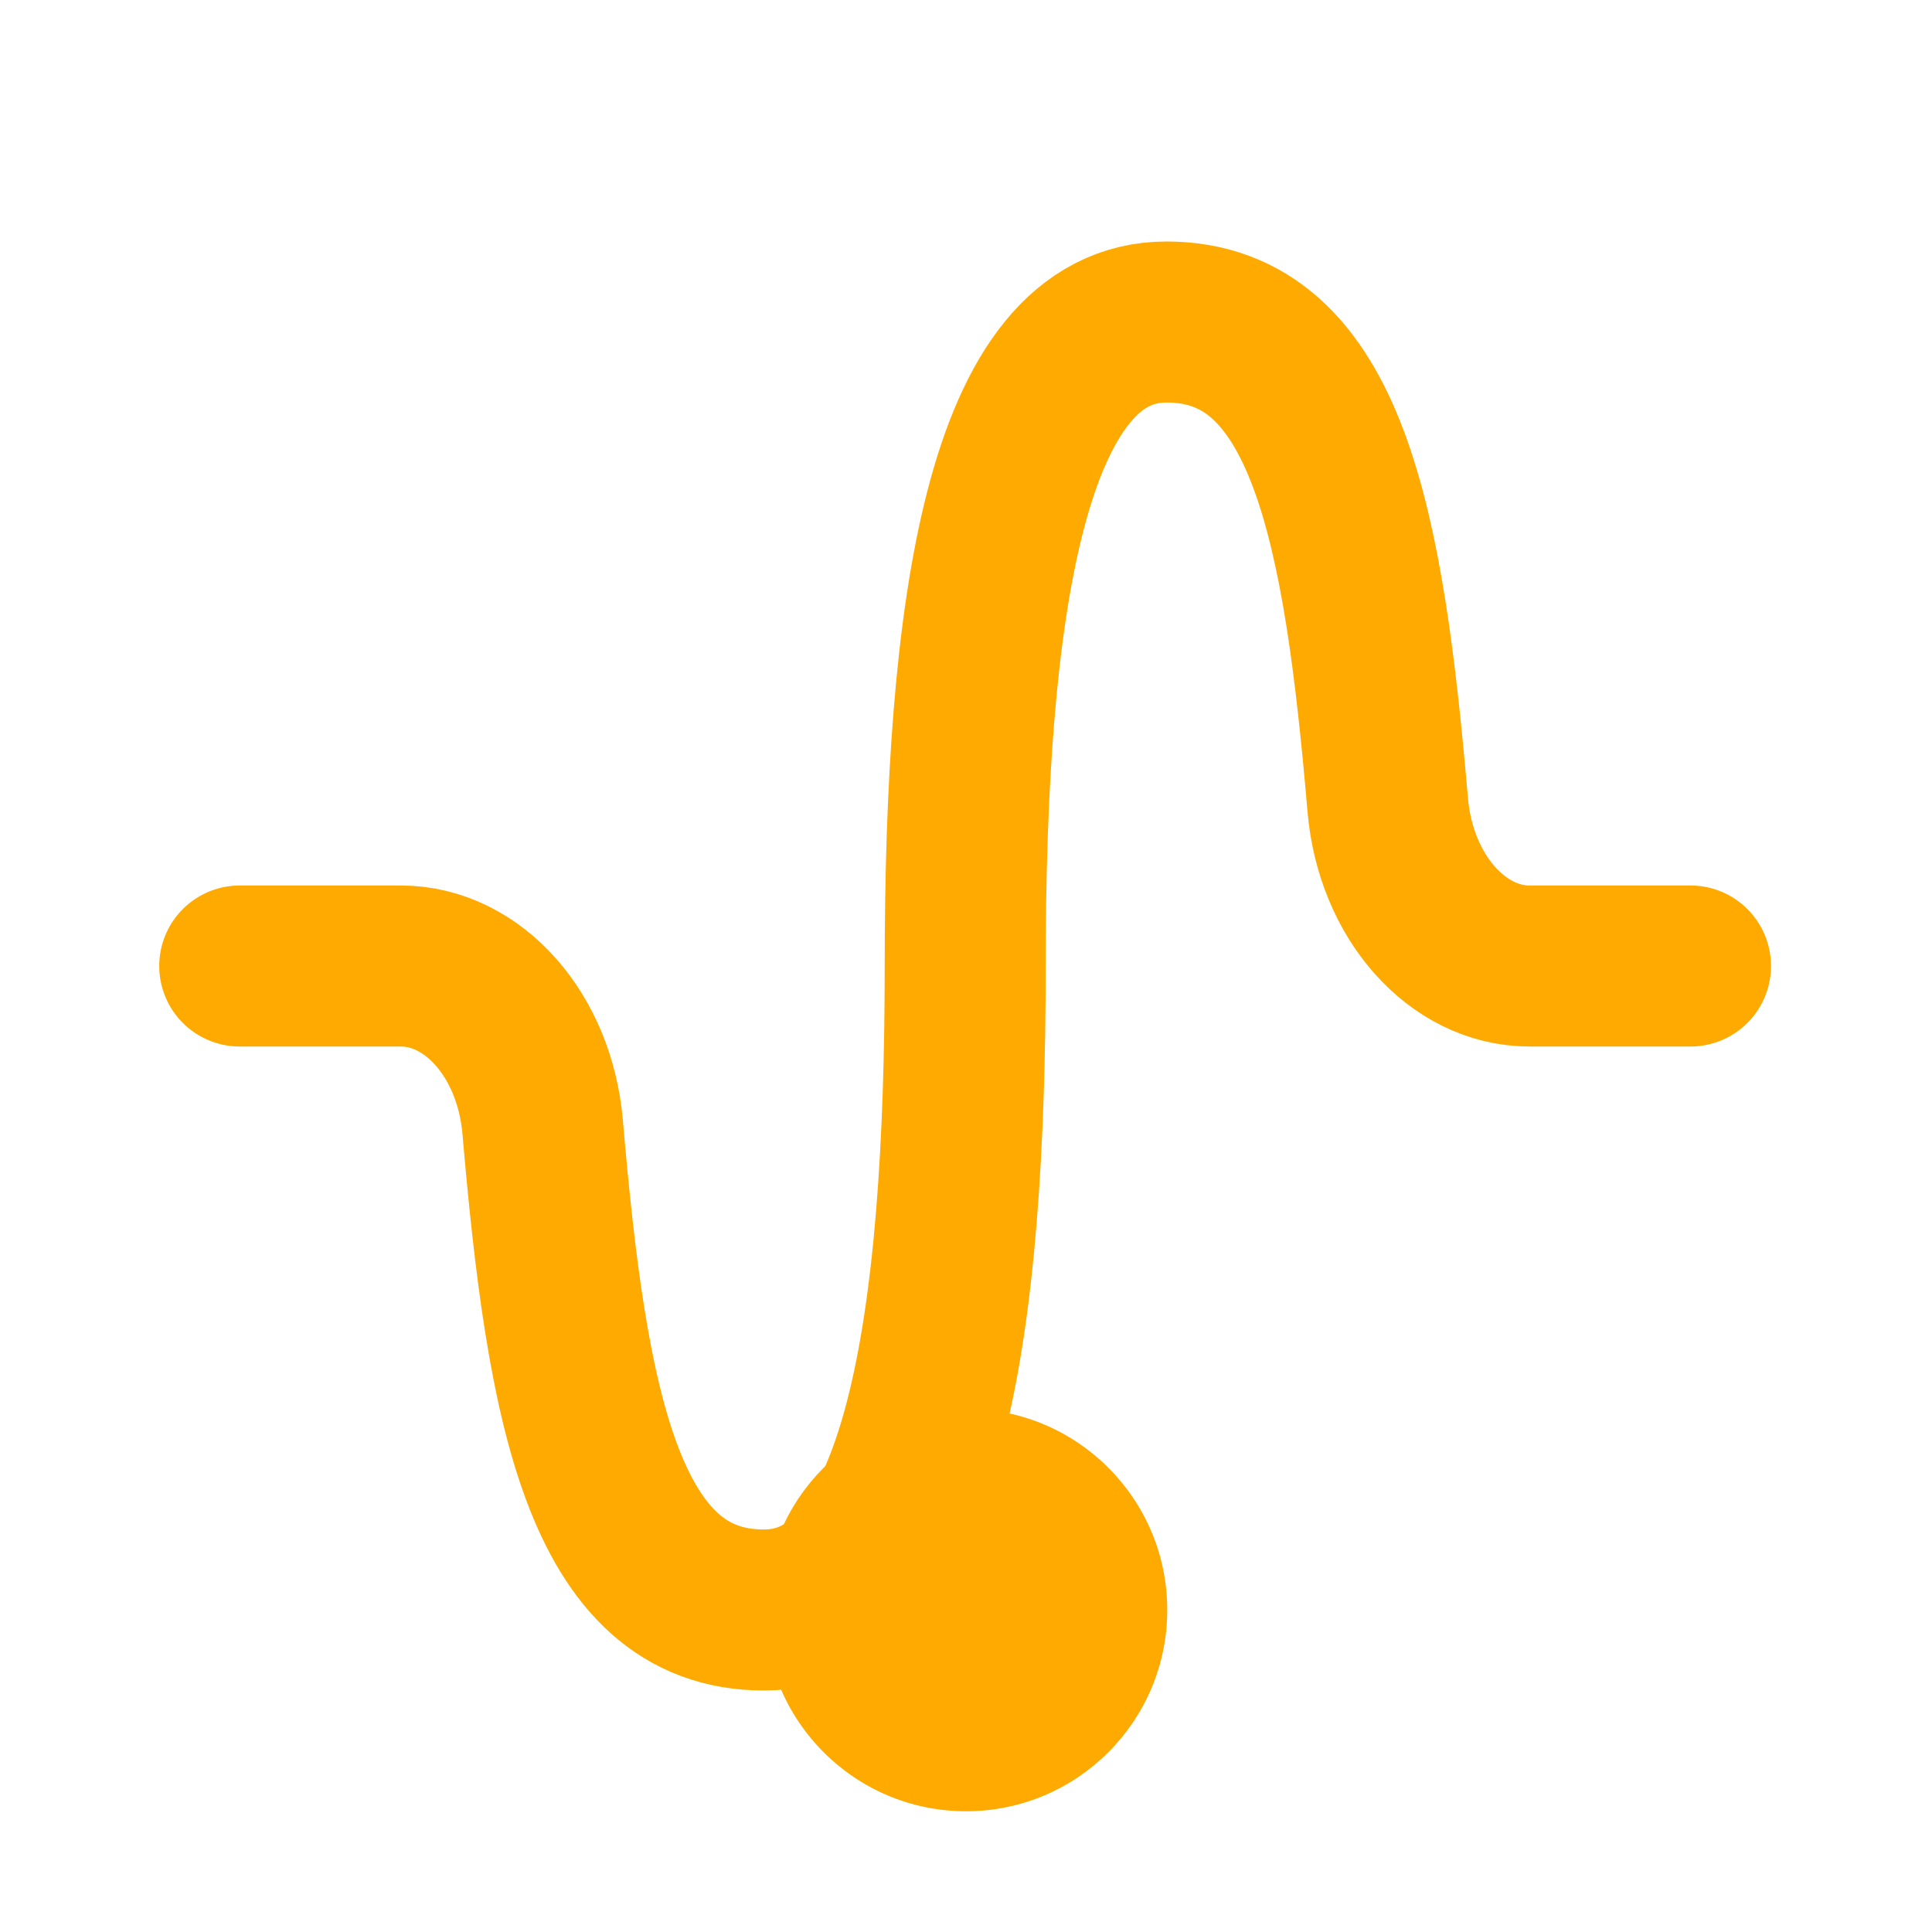
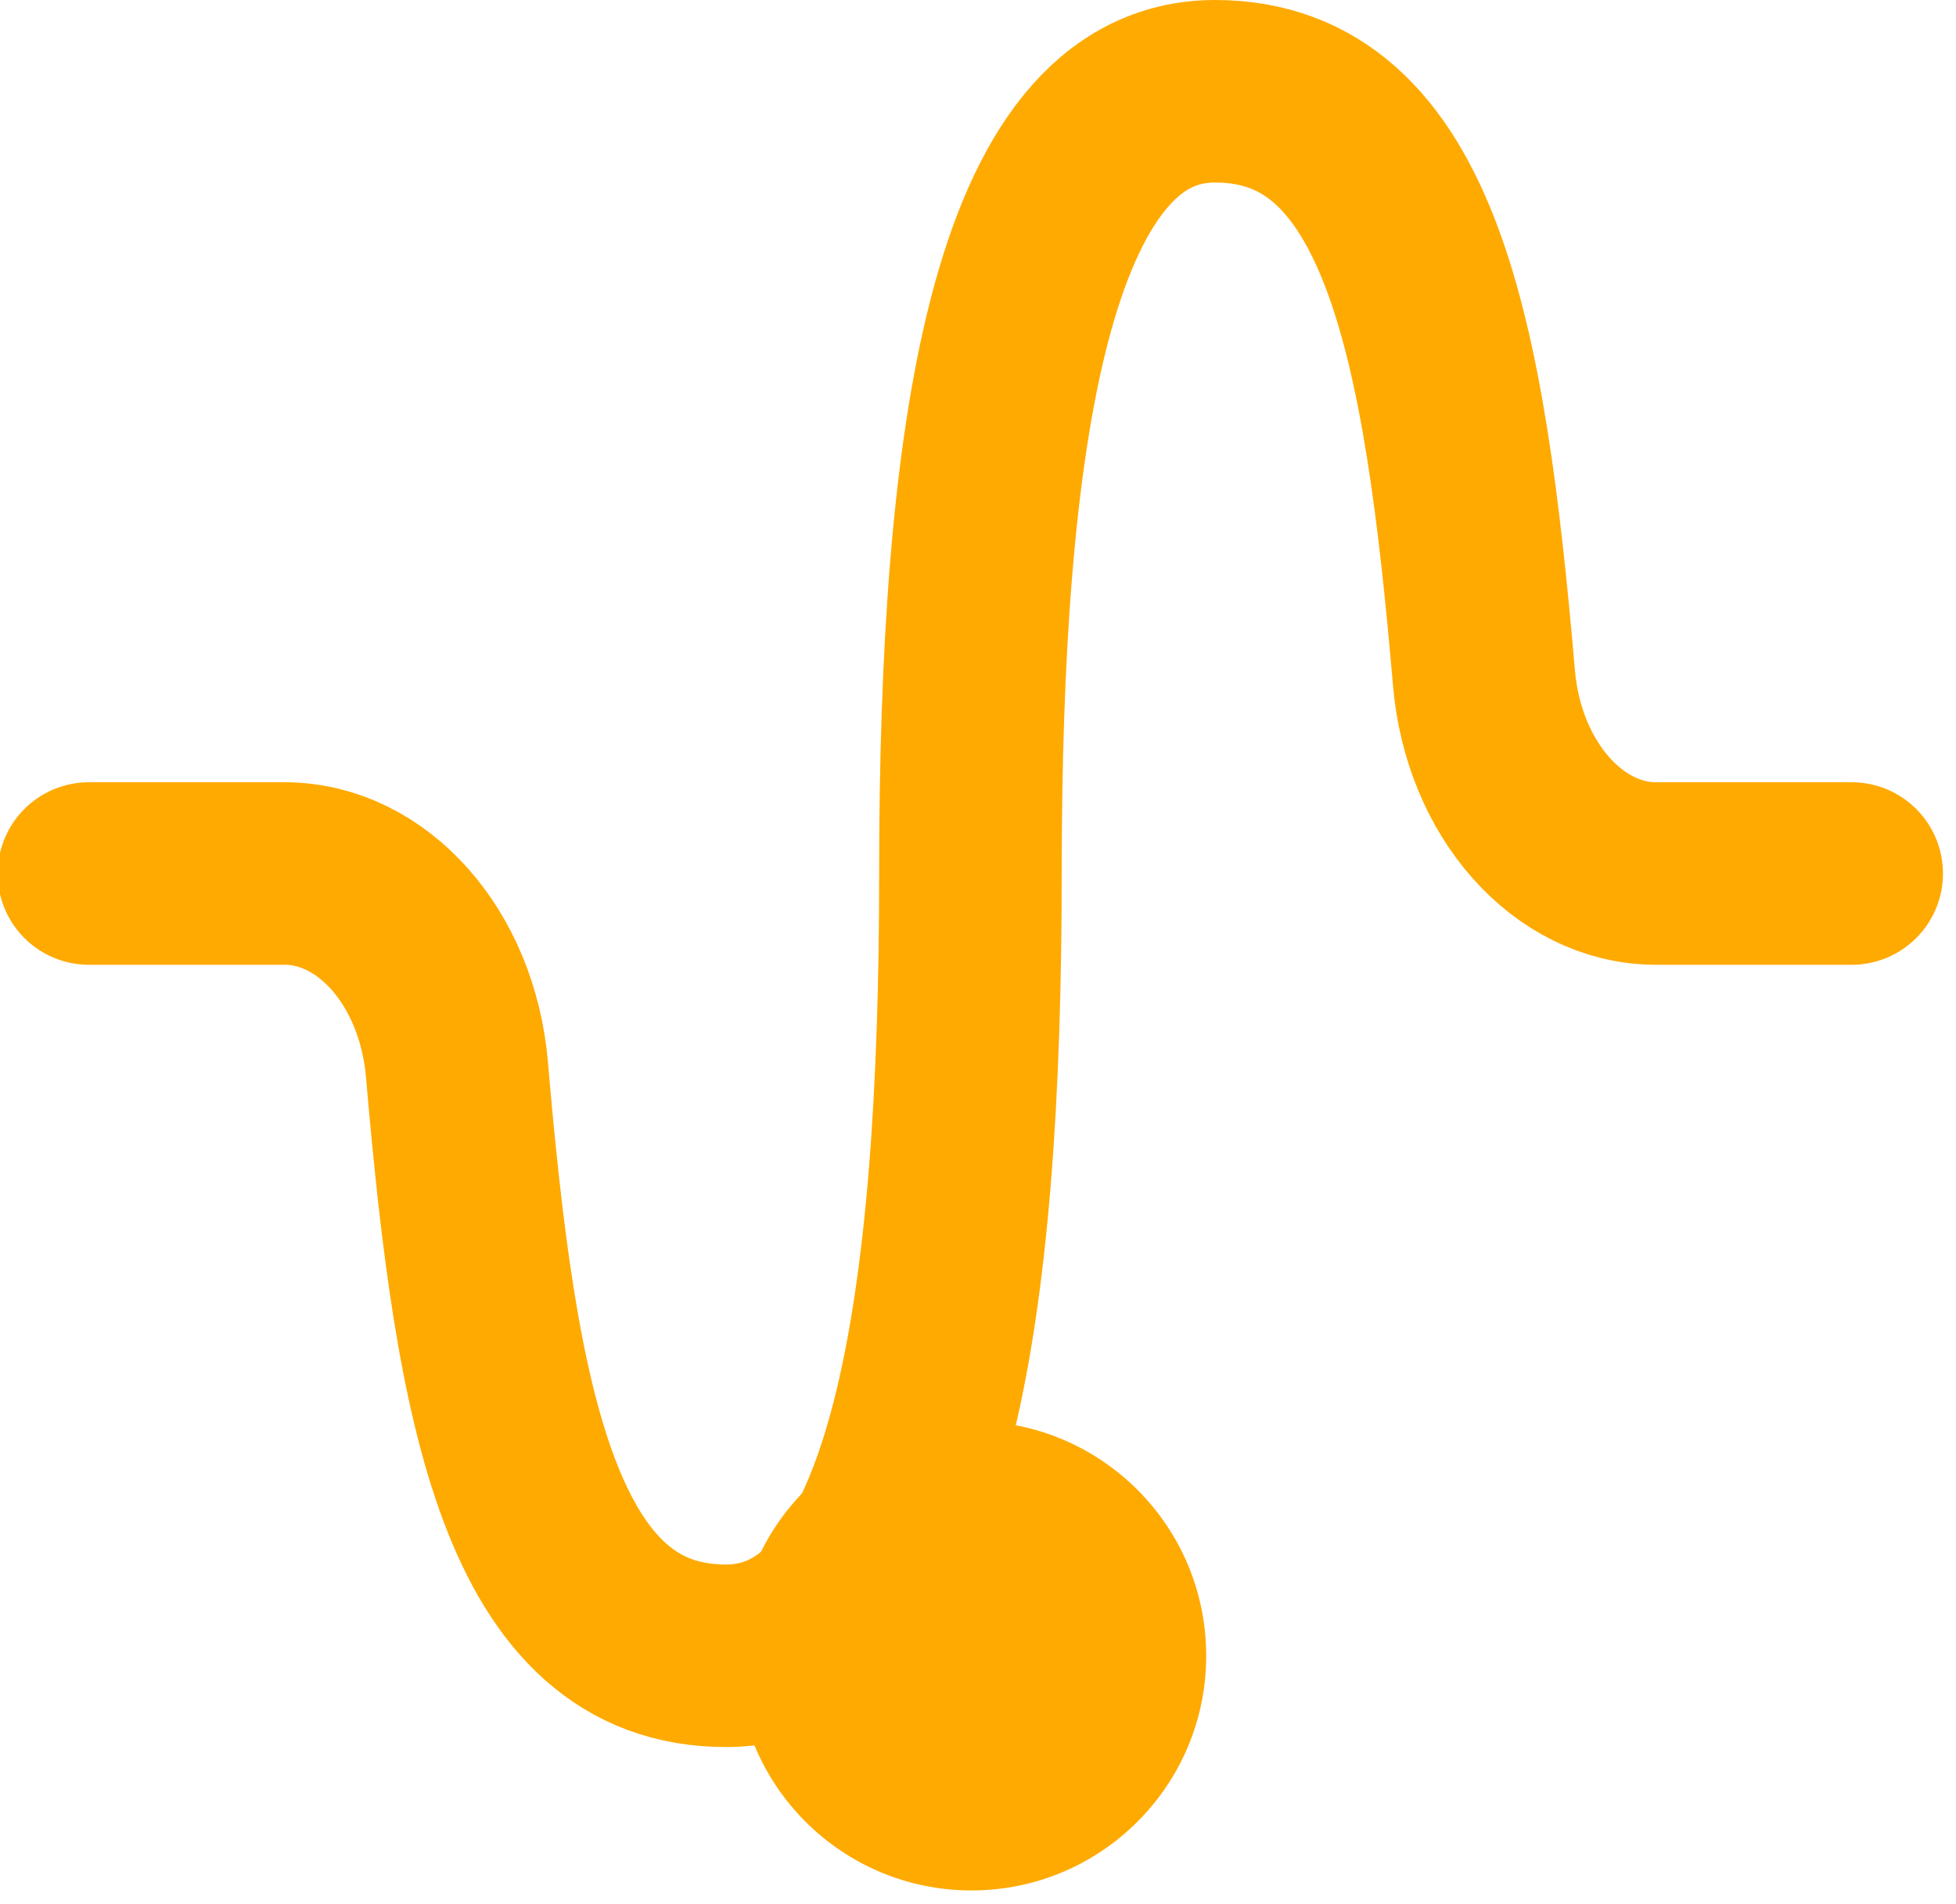
- <svg xmlns="http://www.w3.org/2000/svg" width="48" height="48" viewBox="0 0 24 24">
-   <path d="M21 12h-2c-.894 0 -1.662 -.857 -1.761 -2c-.296 -3.45 -.749 -6 -2.749 -6s-2.5 3.582 -2.5 8s-.5 8 -2.5 8s-2.452 -2.547 -2.749 -6c-.1 -1.147 -.867 -2 -1.763 -2h-2" fill="none" stroke="#FFAA00" stroke-width="2" stroke-linecap="round" stroke-linejoin="round" />
-   <circle cx="12" cy="20" r="2.5" fill="#FFAA00" />
+ <svg xmlns="http://www.w3.org/2000/svg" width="75" height="73" viewBox="0 0 75 73">
+   <path d="M71 33.5h-7.5c-3.35 0 -6.23 -3.21 -6.6 -7.5c-1.11 -12.94 -2.81 -22.5 -10.31 -22.5s-9.38 13.43 -9.38 30s-1.88 30 -9.38 30s-9.2 -9.55 -10.31 -22.5c-0.38 -4.3 -3.25 -7.5 -6.61 -7.5h-7.5" fill="none" stroke="#FFAA00" stroke-width="7" stroke-linecap="round" stroke-linejoin="round" />
+   <circle cx="37.25" cy="63.5" r="9" fill="#FFAA00" />
</svg>
